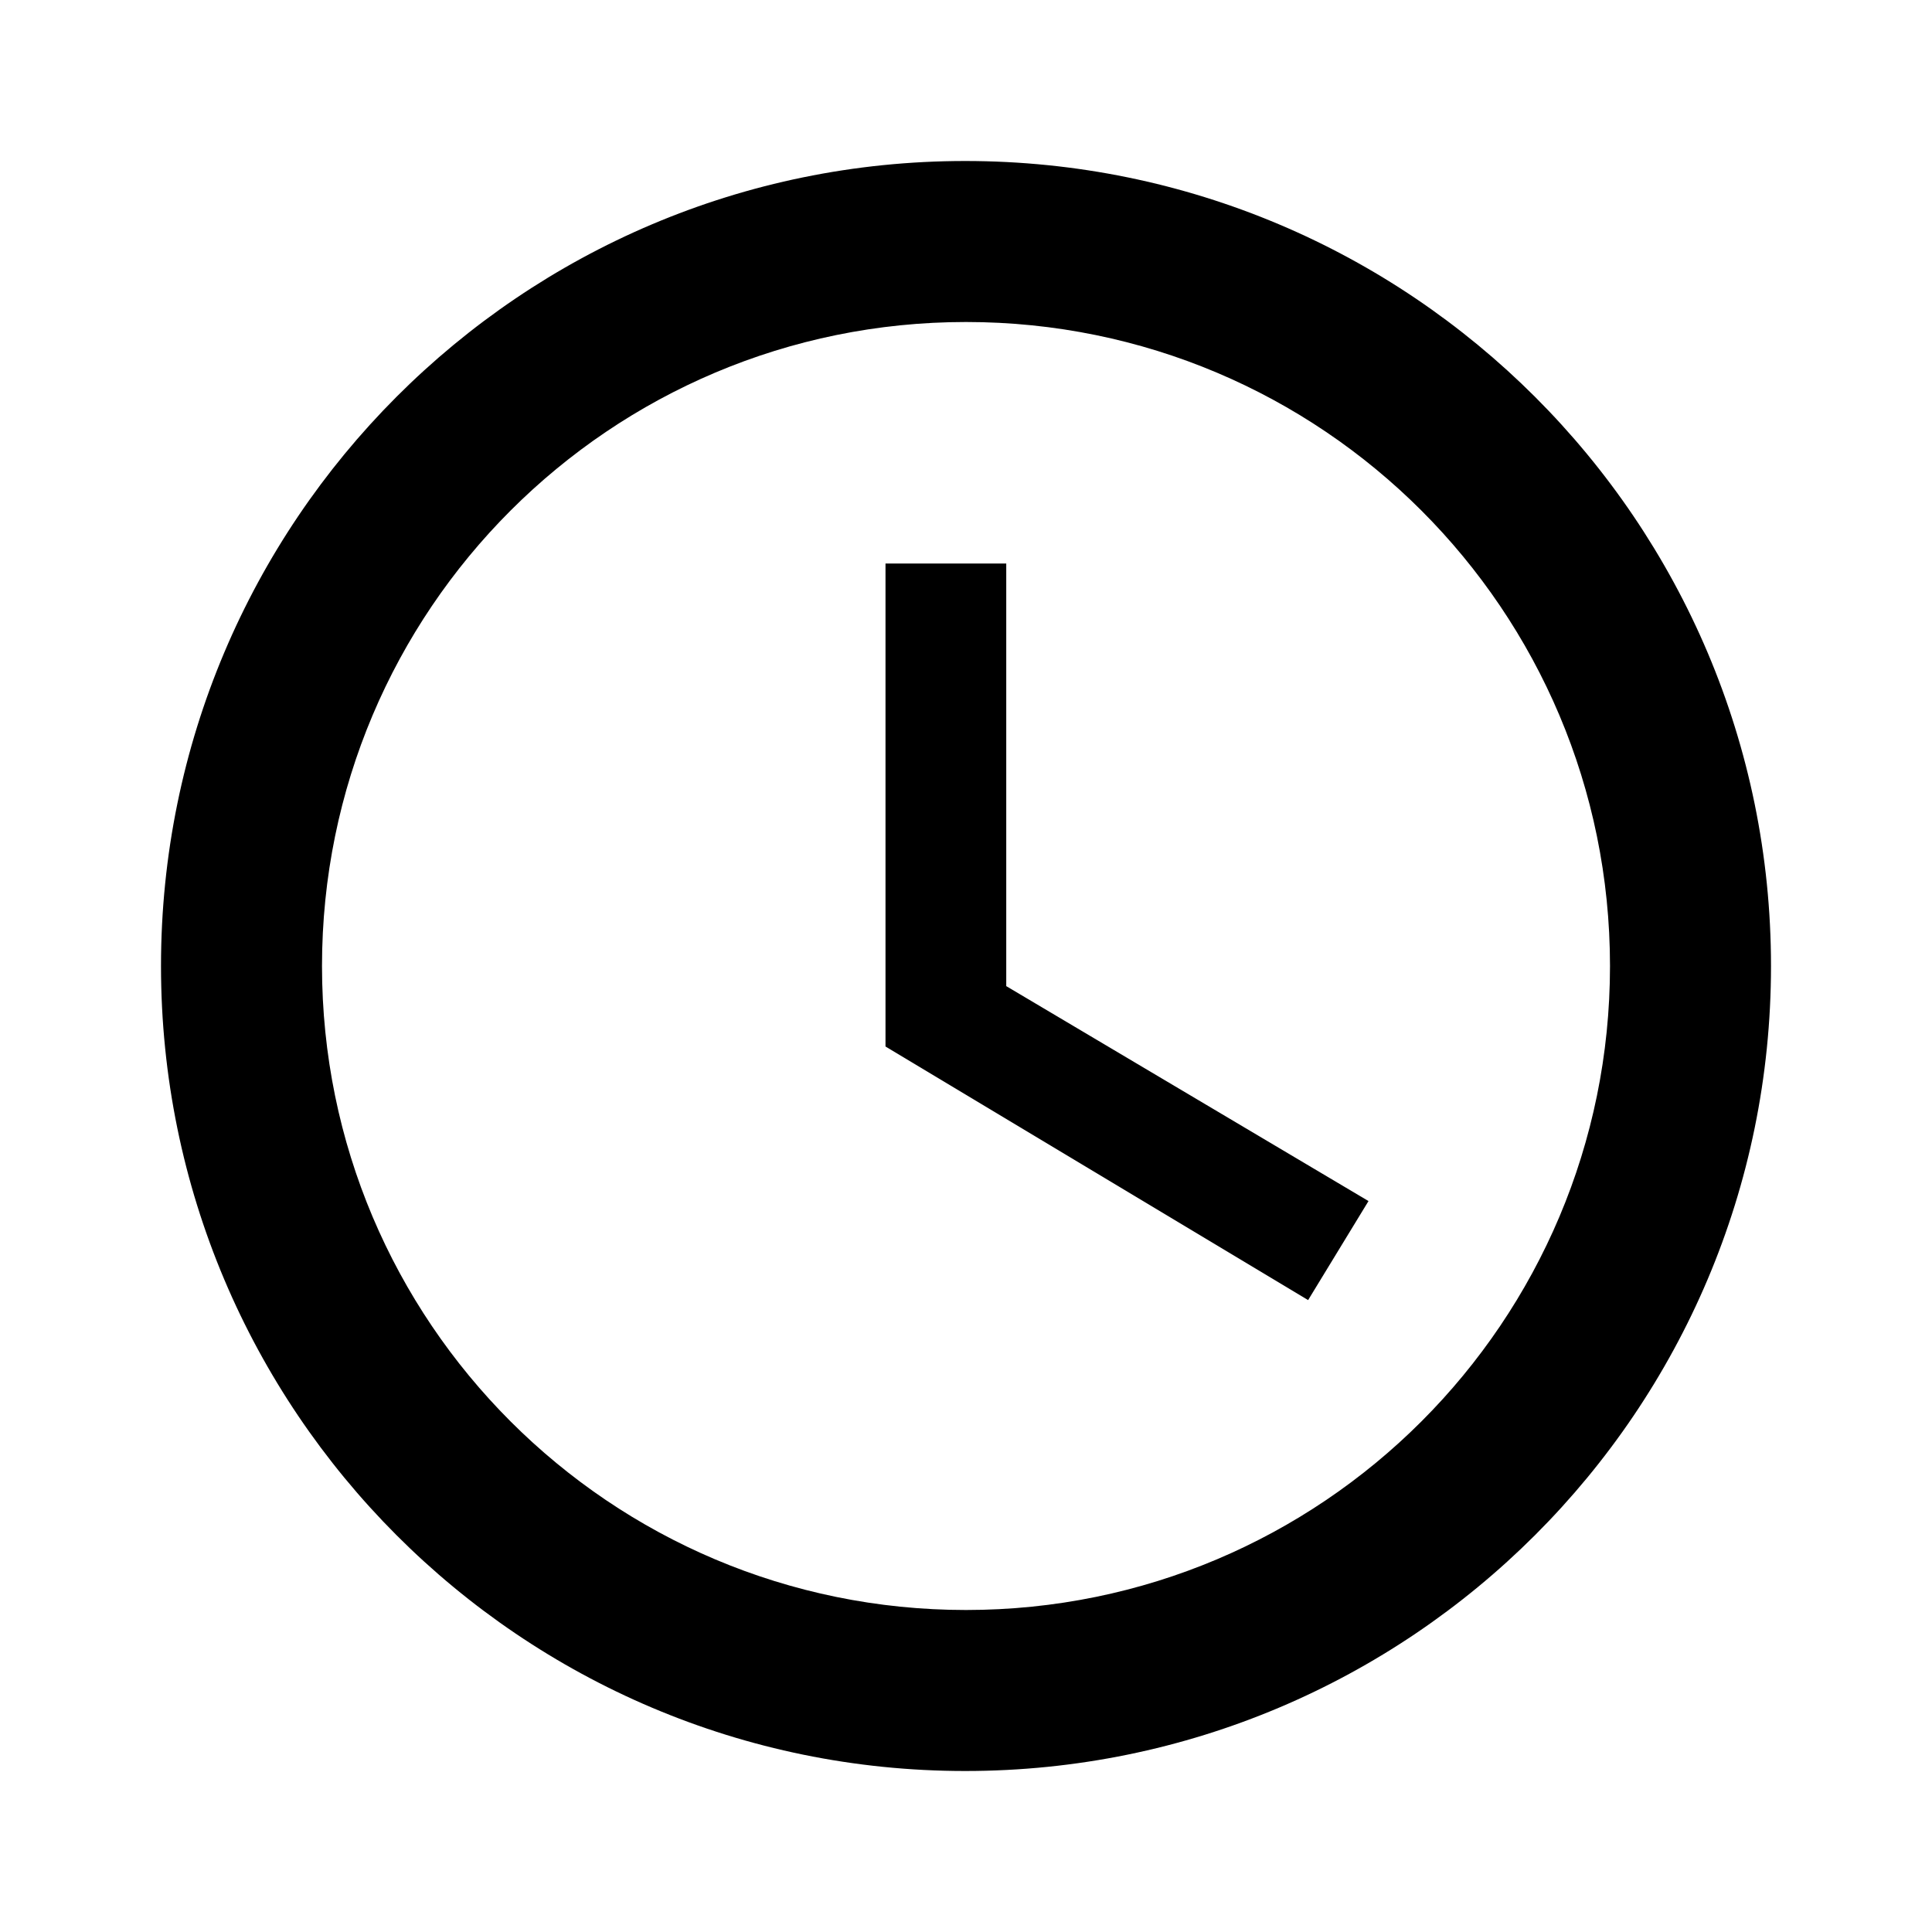
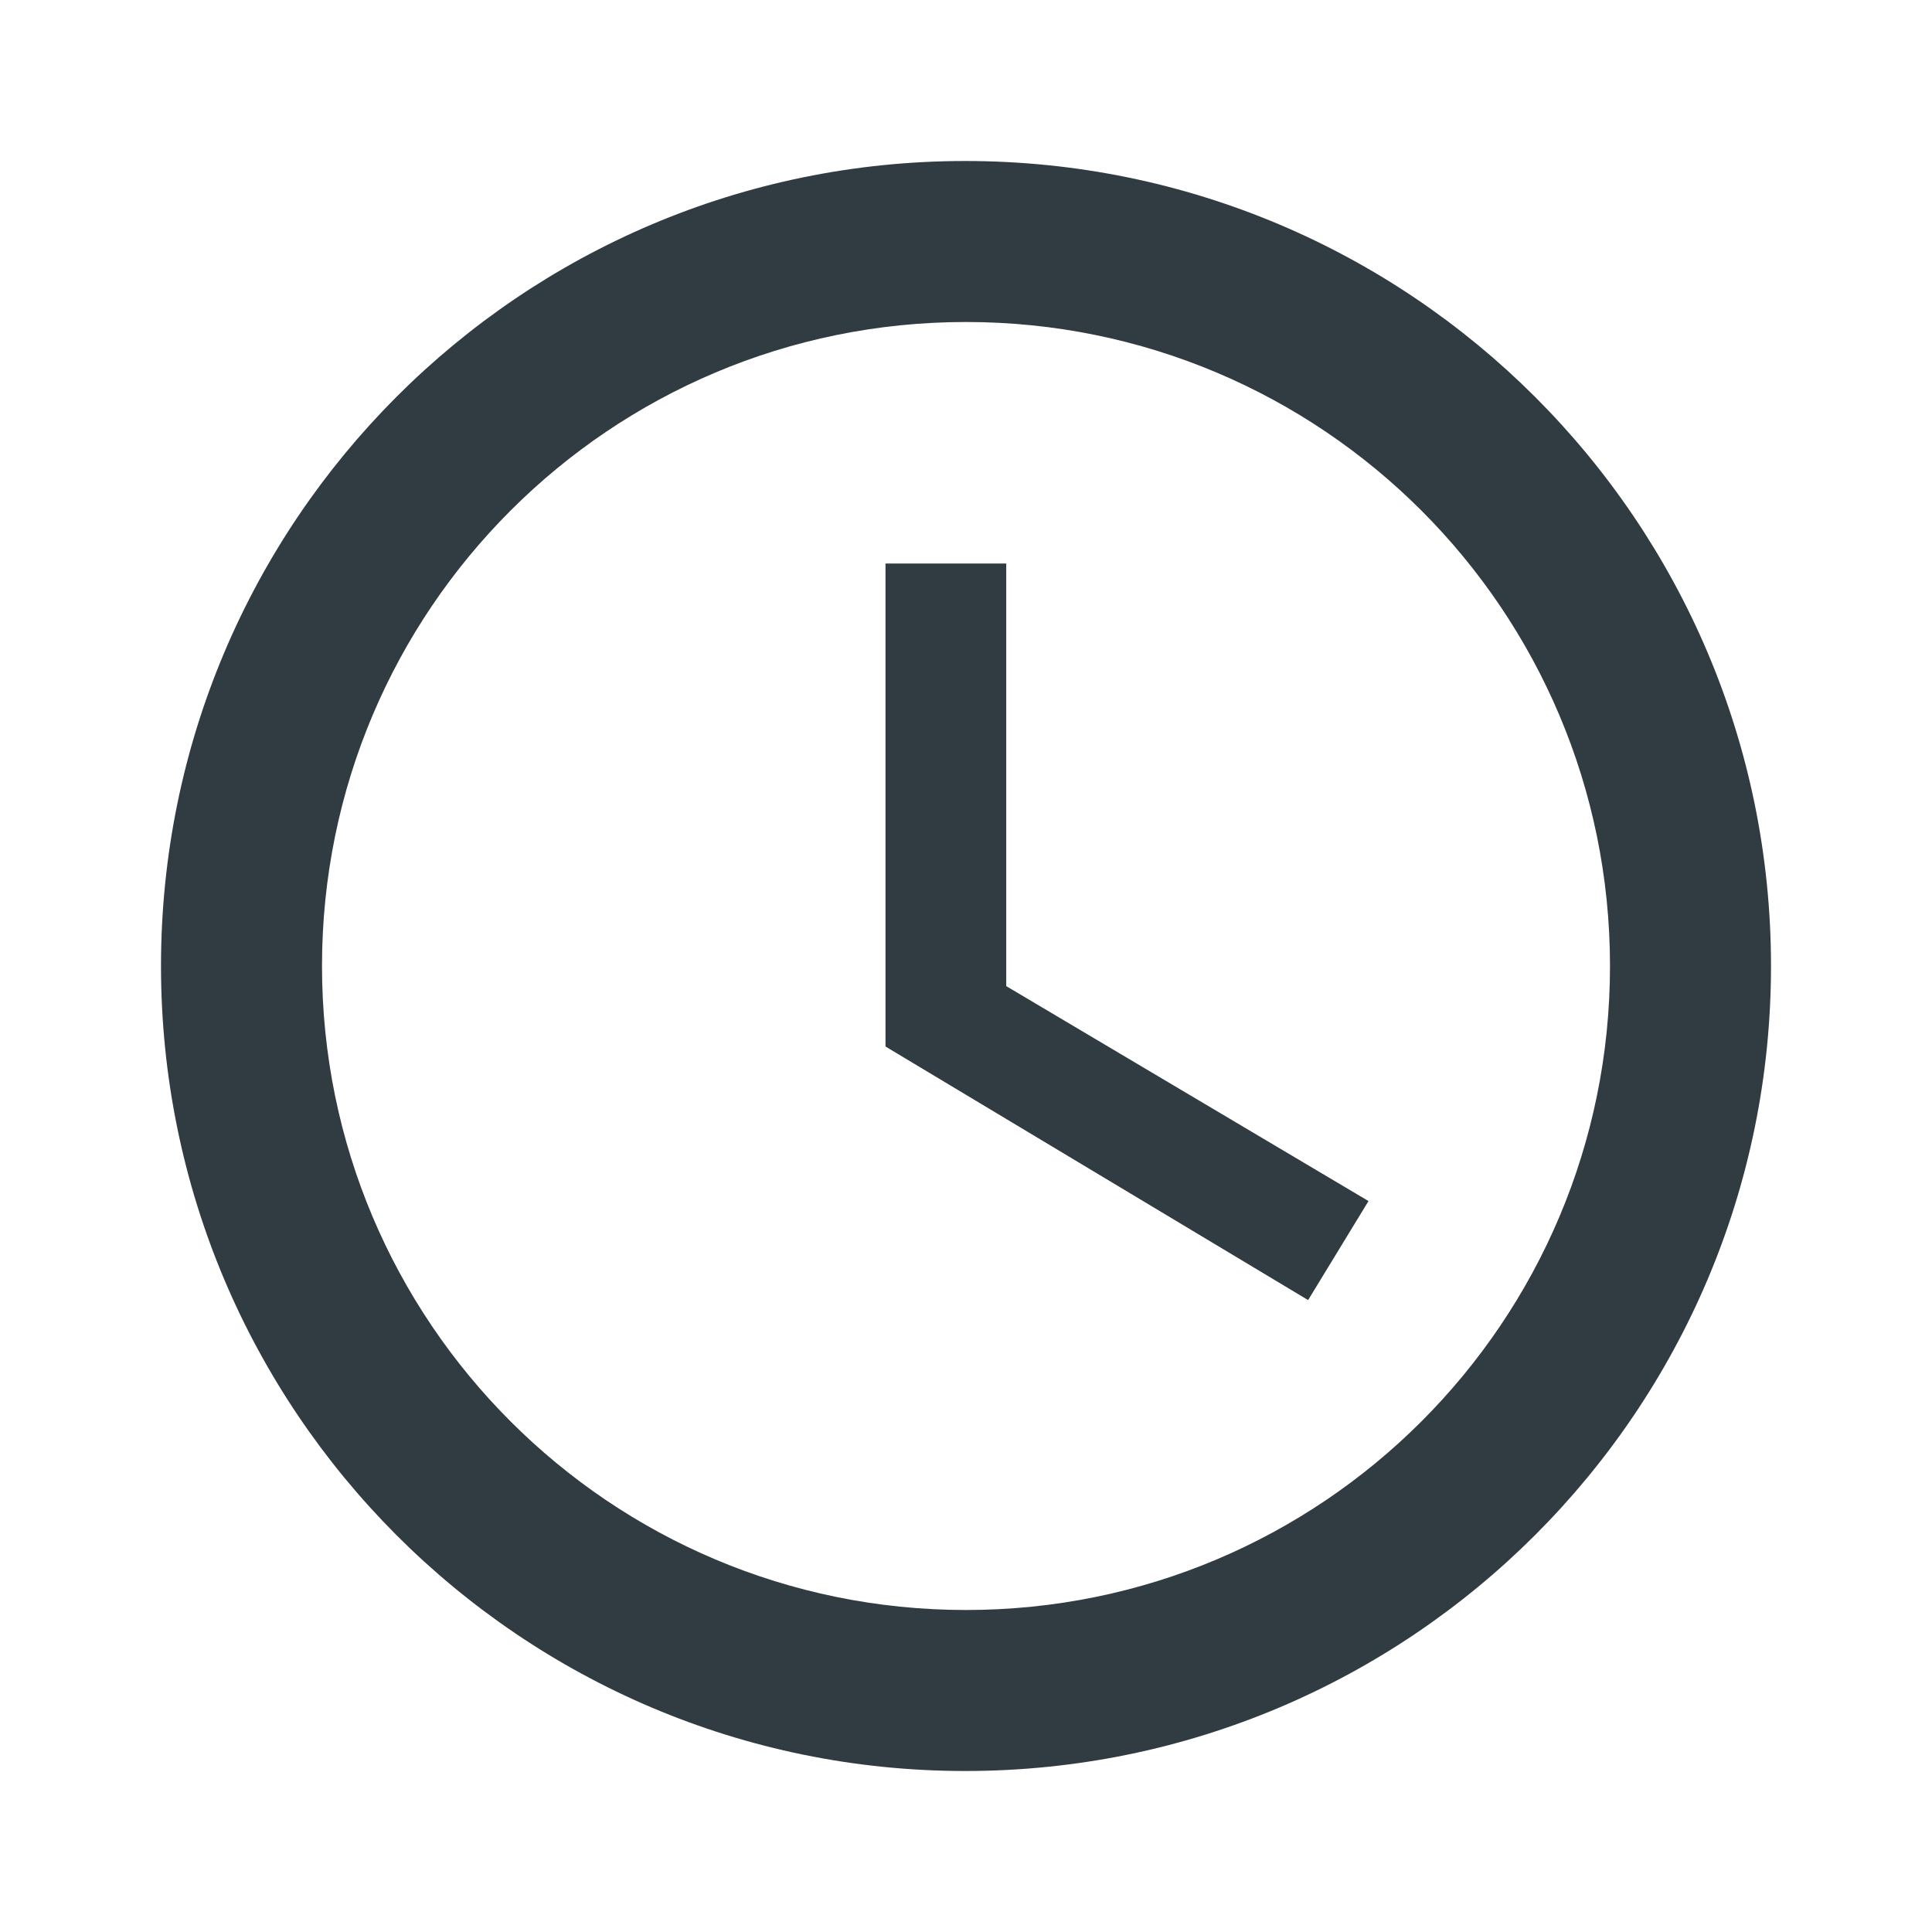
<svg xmlns="http://www.w3.org/2000/svg" width="24" height="24" viewBox="0 0 24 24">
  <path fill="none" d="M0 0h24v24H0V0z" />
-   <path d="M11.99 2C6.47 2 2 6.48 2 12s4.47 10 9.99 10C17.52 22 22 17.52 22 12S17.52 2 11.99 2zM12 20c-4.42 0-8-3.58-8-8s3.58-8 8-8 8 3.58 8 8-3.58 8-8 8zm.5-13H11v6l5.25 3.15.75-1.23-4.5-2.67z" />
+   <path fill="#303c42" d="M11.99 2C6.47 2 2 6.48 2 12s4.47 10 9.99 10C17.52 22 22 17.52 22 12S17.52 2 11.99 2zM12 20c-4.42 0-8-3.58-8-8s3.58-8 8-8 8 3.58 8 8-3.58 8-8 8zm.5-13H11v6l5.25 3.15.75-1.23-4.5-2.67z" />
</svg>
